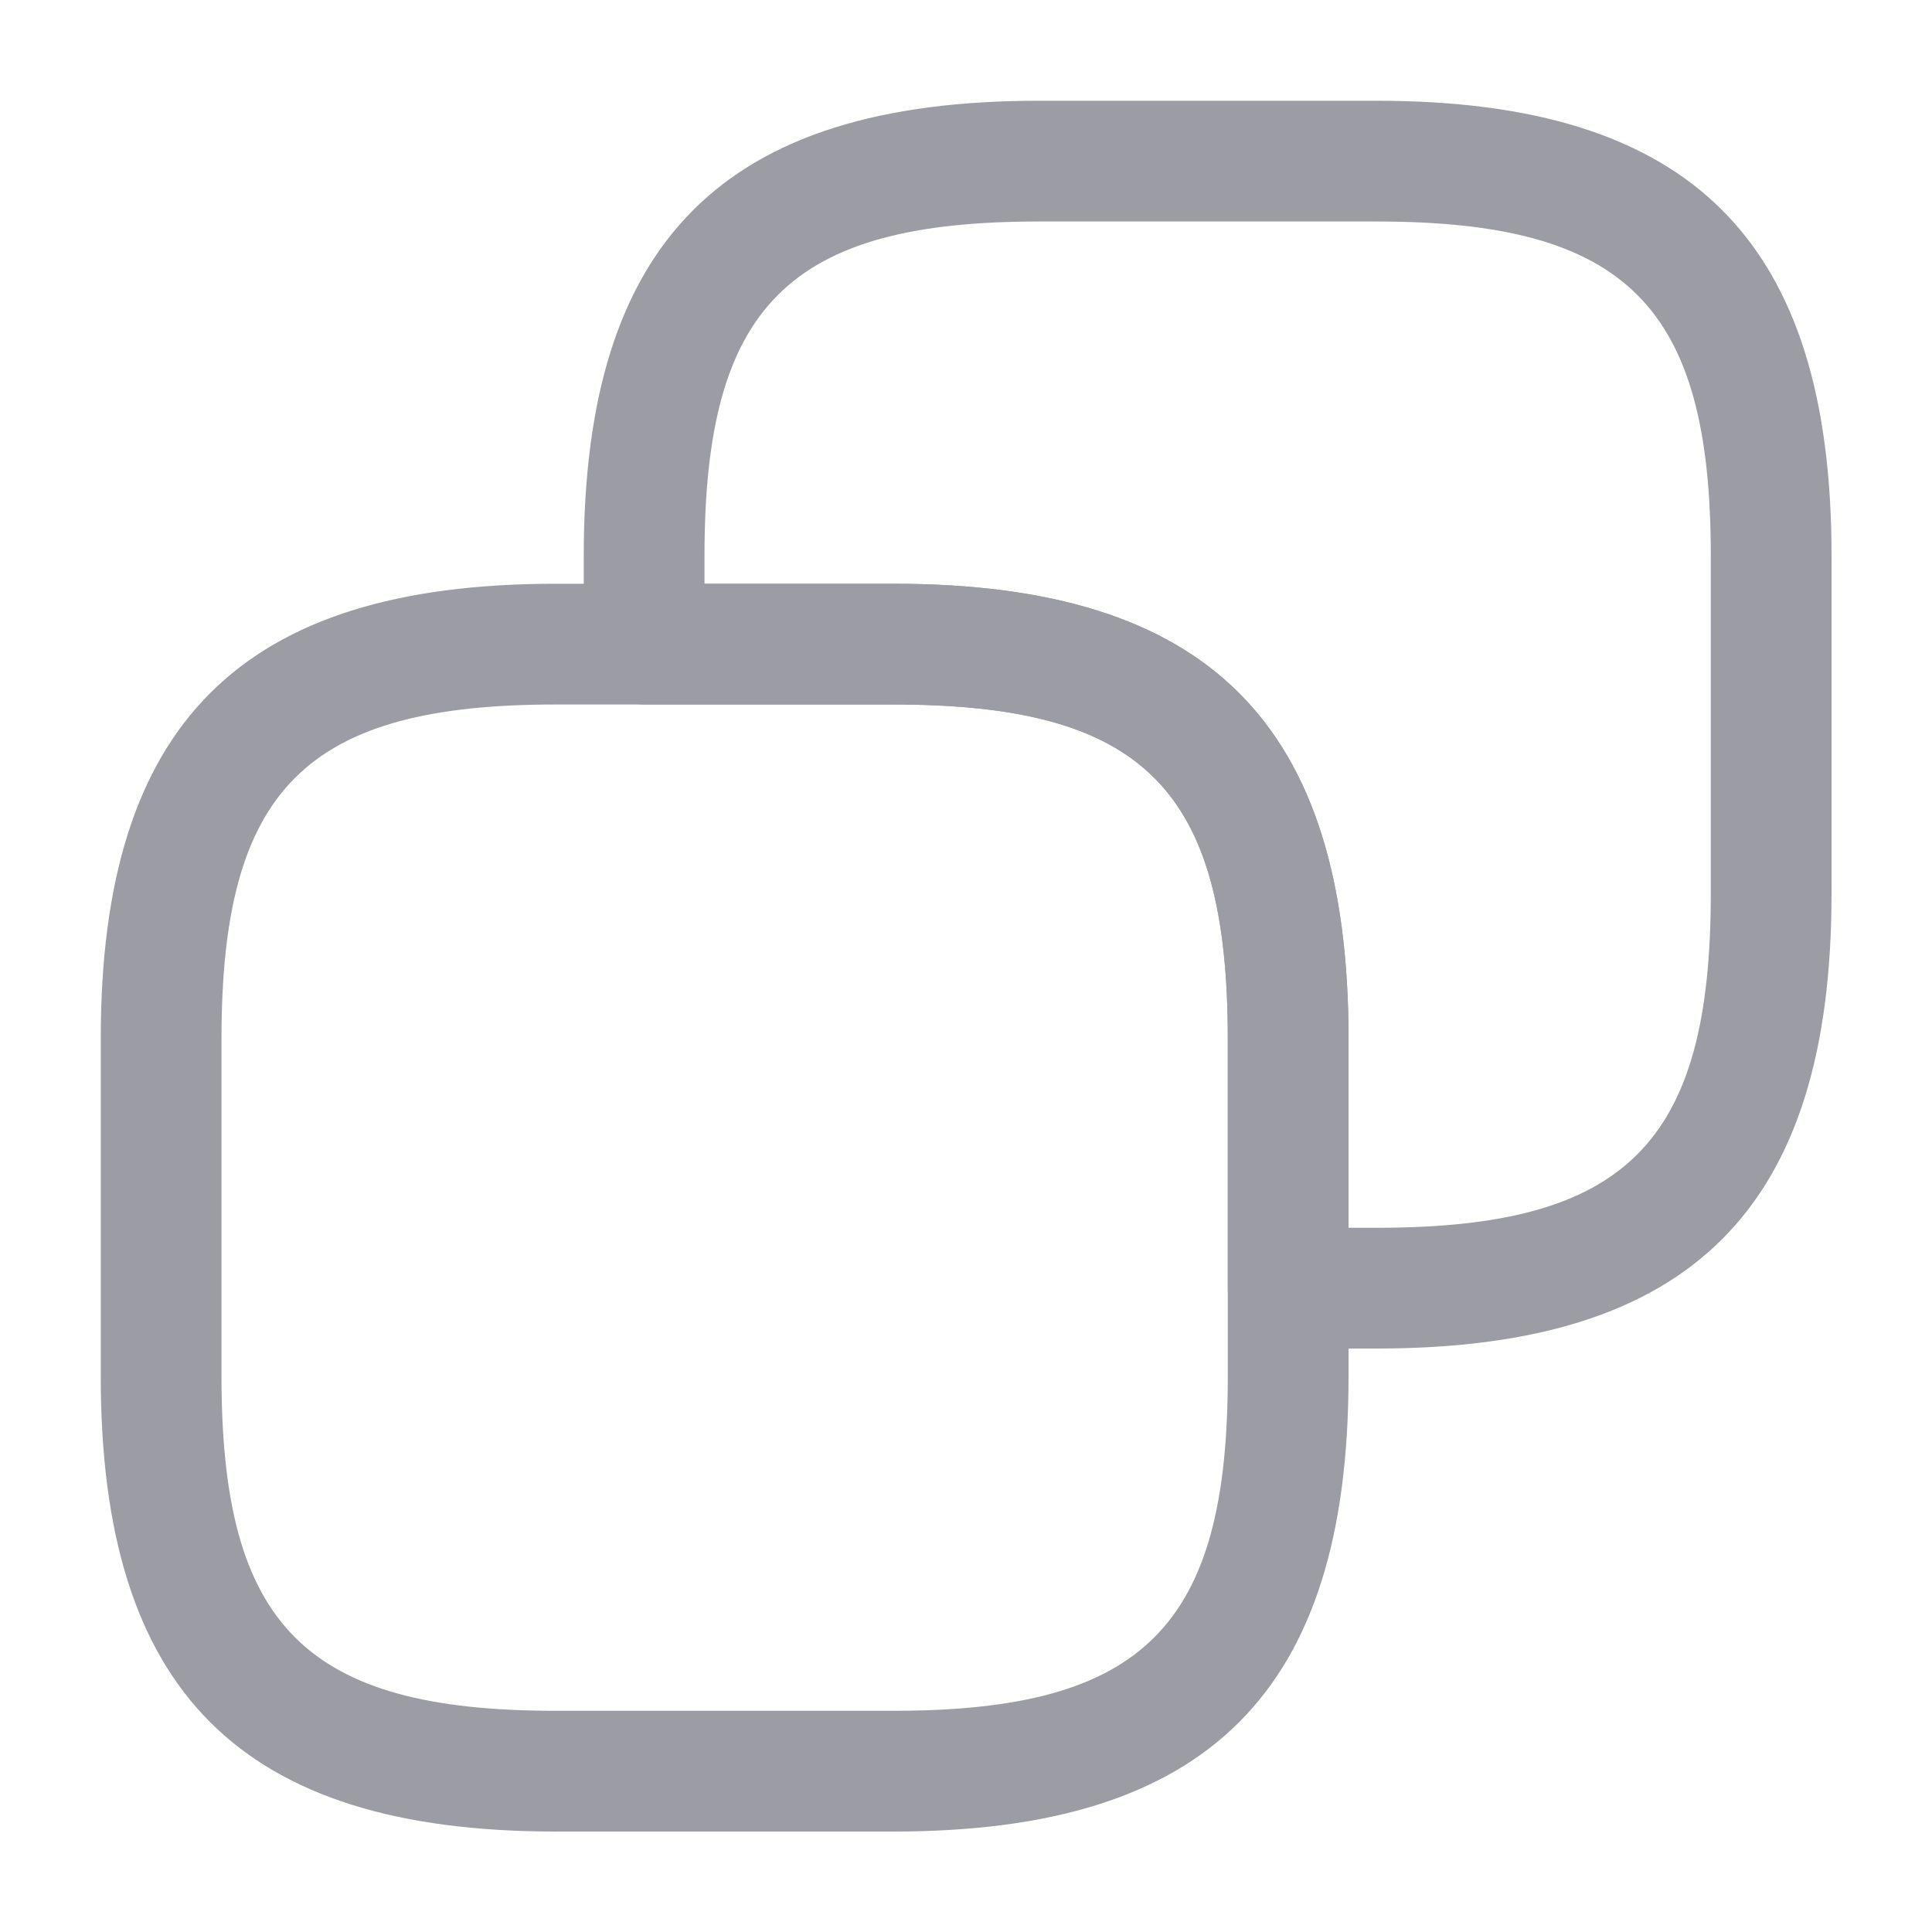
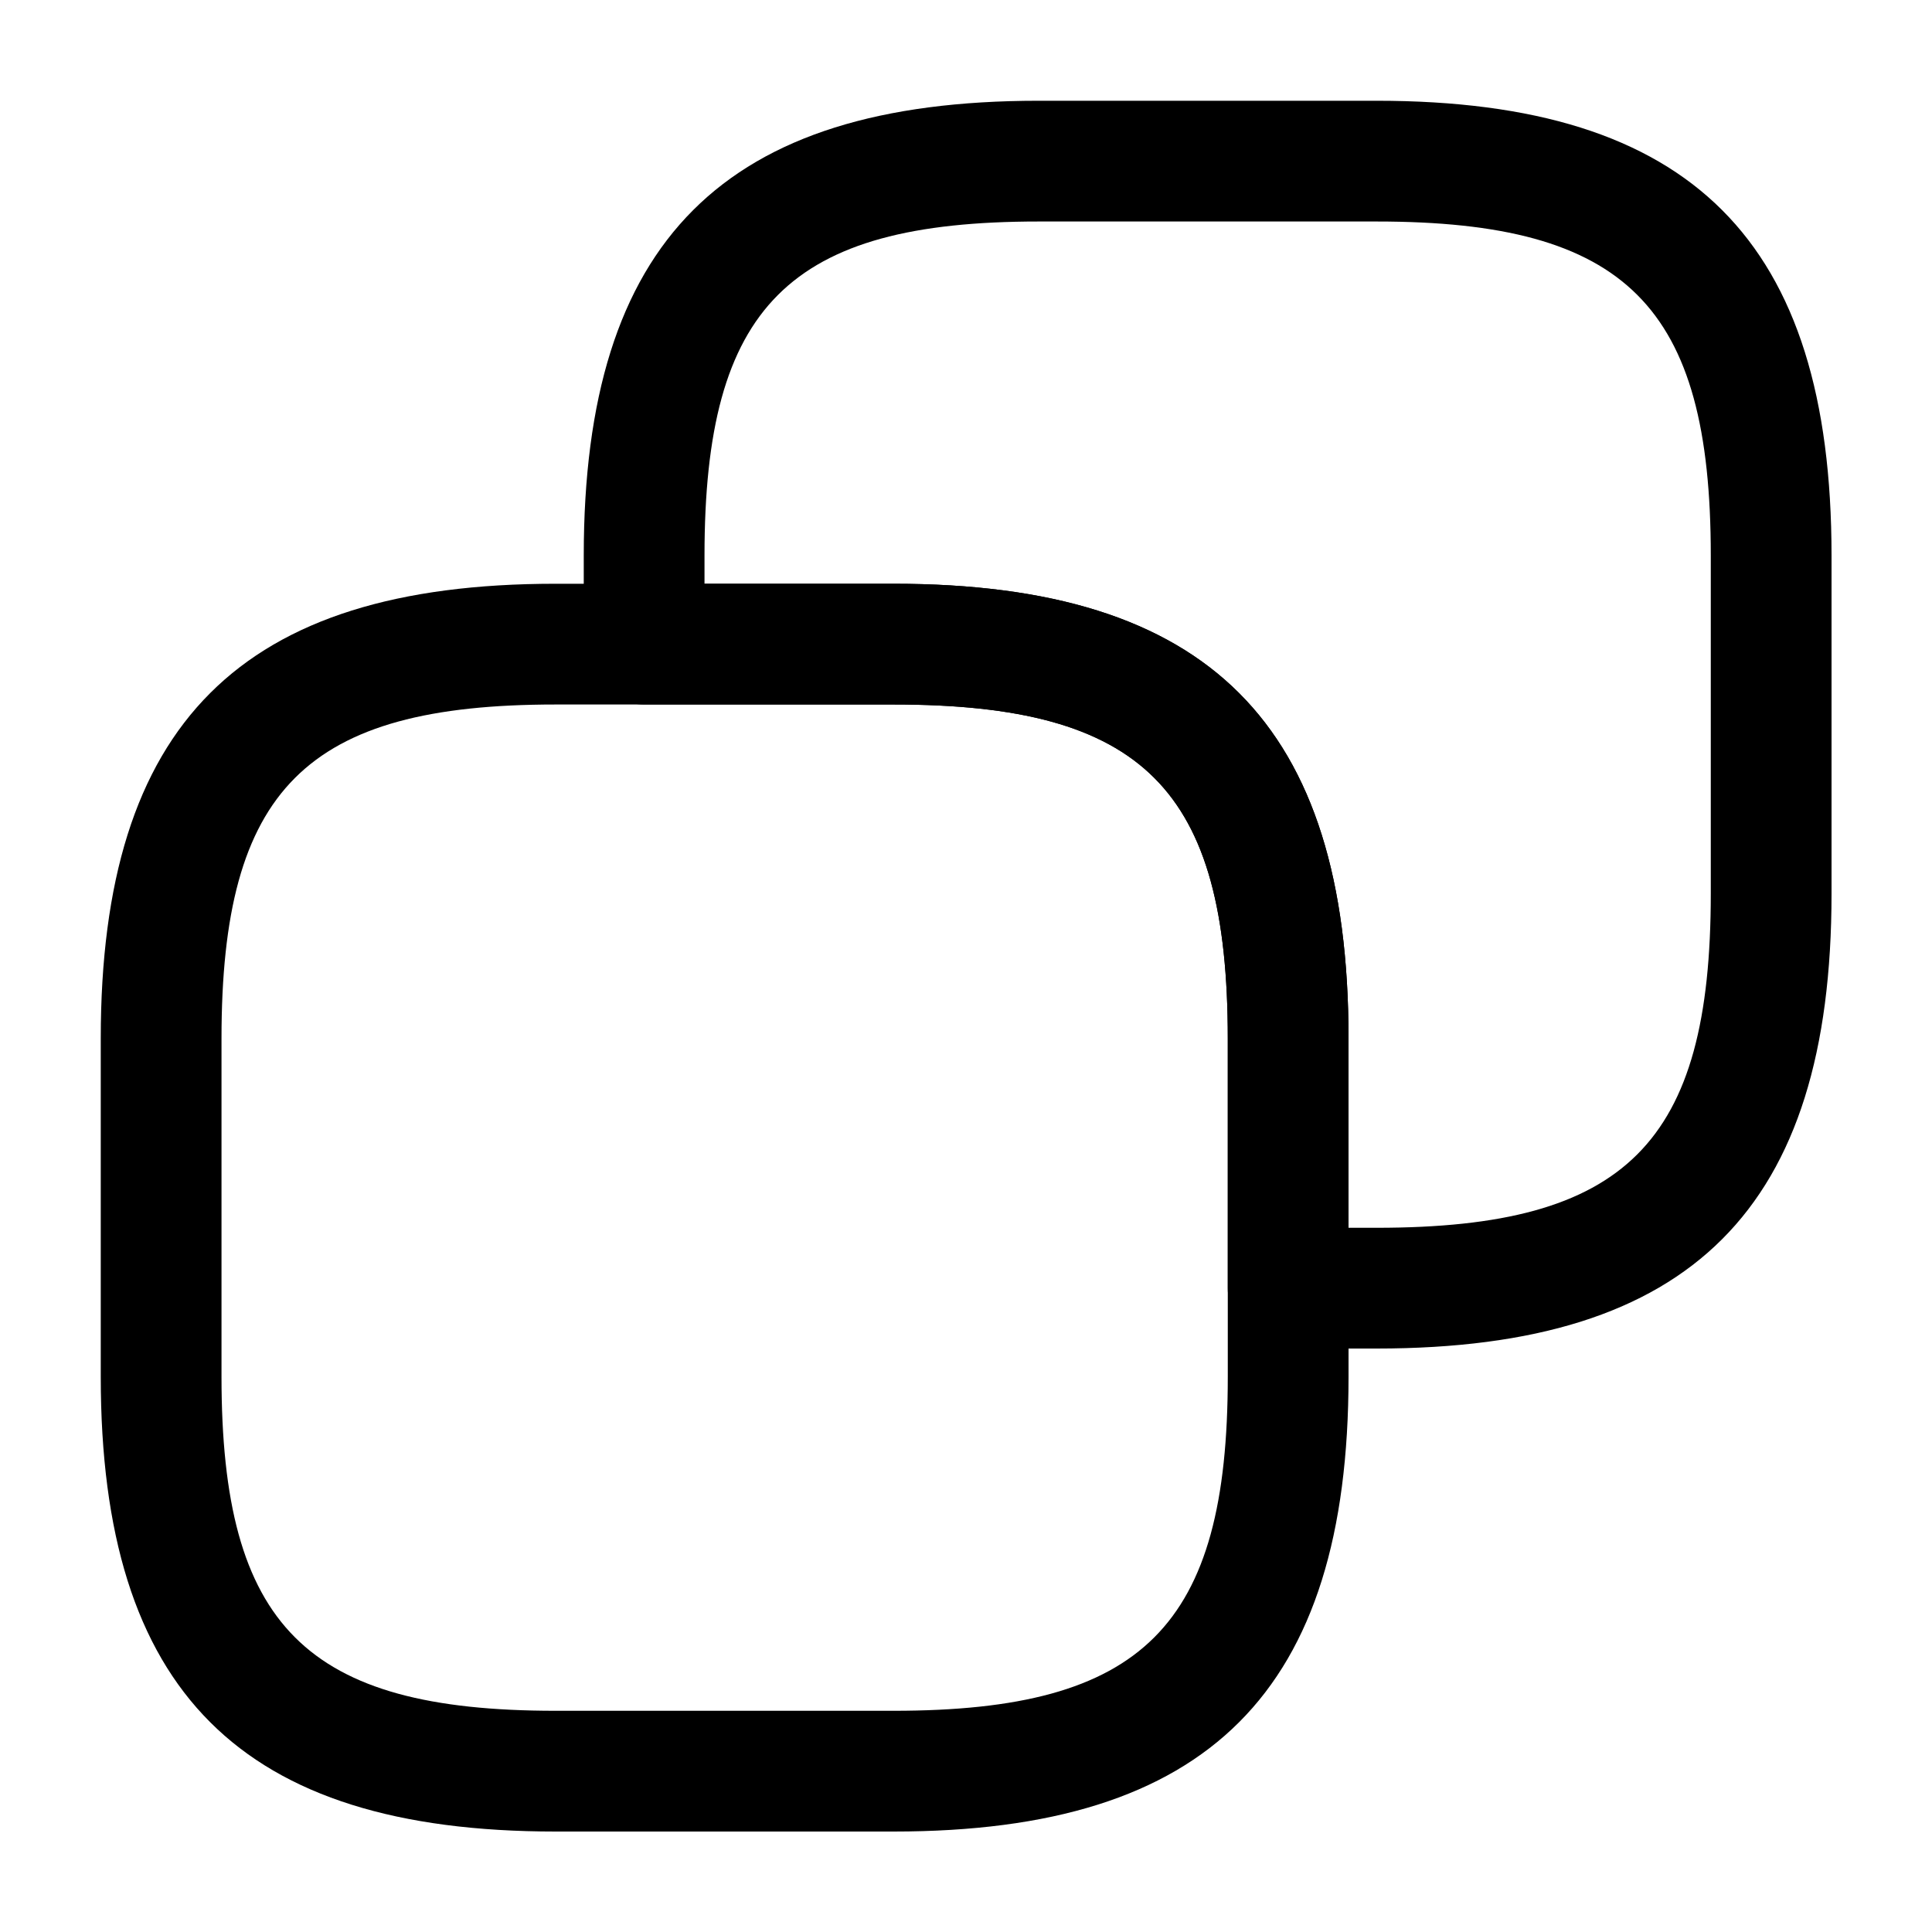
<svg xmlns="http://www.w3.org/2000/svg" width="20" height="20" viewBox="0 0 20 20" fill="none">
-   <path d="M9.251 18.96H5.751C2.493 18.96 1.043 17.51 1.043 14.251V10.751C1.043 7.493 2.493 6.043 5.751 6.043H9.251C12.51 6.043 13.96 7.493 13.96 10.751V14.251C13.96 17.51 12.51 18.96 9.251 18.96ZM5.751 7.293C3.168 7.293 2.293 8.168 2.293 10.751V14.251C2.293 16.835 3.168 17.71 5.751 17.71H9.251C11.835 17.71 12.71 16.835 12.71 14.251V10.751C12.71 8.168 11.835 7.293 9.251 7.293H5.751Z" fill="#9C9DA4" />
-   <path d="M14.251 13.96H13.335C12.993 13.96 12.71 13.676 12.71 13.335V10.751C12.71 8.168 11.835 7.293 9.251 7.293H6.668C6.326 7.293 6.043 7.01 6.043 6.668V5.751C6.043 2.493 7.493 1.043 10.751 1.043H14.251C17.51 1.043 18.96 2.493 18.96 5.751V9.251C18.96 12.51 17.51 13.96 14.251 13.96ZM13.96 12.71H14.251C16.835 12.71 17.71 11.835 17.71 9.251V5.751C17.71 3.168 16.835 2.293 14.251 2.293H10.751C8.168 2.293 7.293 3.168 7.293 5.751V6.043H9.251C12.51 6.043 13.96 7.493 13.96 10.751V12.71Z" fill="#9C9DA4" />
+   <path d="M9.251 18.96H5.751C2.493 18.96 1.043 17.51 1.043 14.251V10.751C1.043 7.493 2.493 6.043 5.751 6.043H9.251C12.51 6.043 13.96 7.493 13.96 10.751V14.251C13.96 17.51 12.51 18.96 9.251 18.96ZM5.751 7.293C3.168 7.293 2.293 8.168 2.293 10.751V14.251C2.293 16.835 3.168 17.71 5.751 17.71H9.251C11.835 17.71 12.71 16.835 12.71 14.251V10.751C12.71 8.168 11.835 7.293 9.251 7.293H5.751Z" fill="currentColor" />
+   <path d="M14.251 13.96H13.335C12.993 13.96 12.71 13.676 12.71 13.335V10.751C12.71 8.168 11.835 7.293 9.251 7.293H6.668C6.326 7.293 6.043 7.01 6.043 6.668V5.751C6.043 2.493 7.493 1.043 10.751 1.043H14.251C17.51 1.043 18.96 2.493 18.96 5.751V9.251C18.96 12.51 17.51 13.96 14.251 13.96ZM13.96 12.71H14.251C16.835 12.71 17.71 11.835 17.71 9.251V5.751C17.71 3.168 16.835 2.293 14.251 2.293H10.751C8.168 2.293 7.293 3.168 7.293 5.751V6.043H9.251C12.51 6.043 13.96 7.493 13.96 10.751V12.71Z" fill="currentColor" />
</svg>
